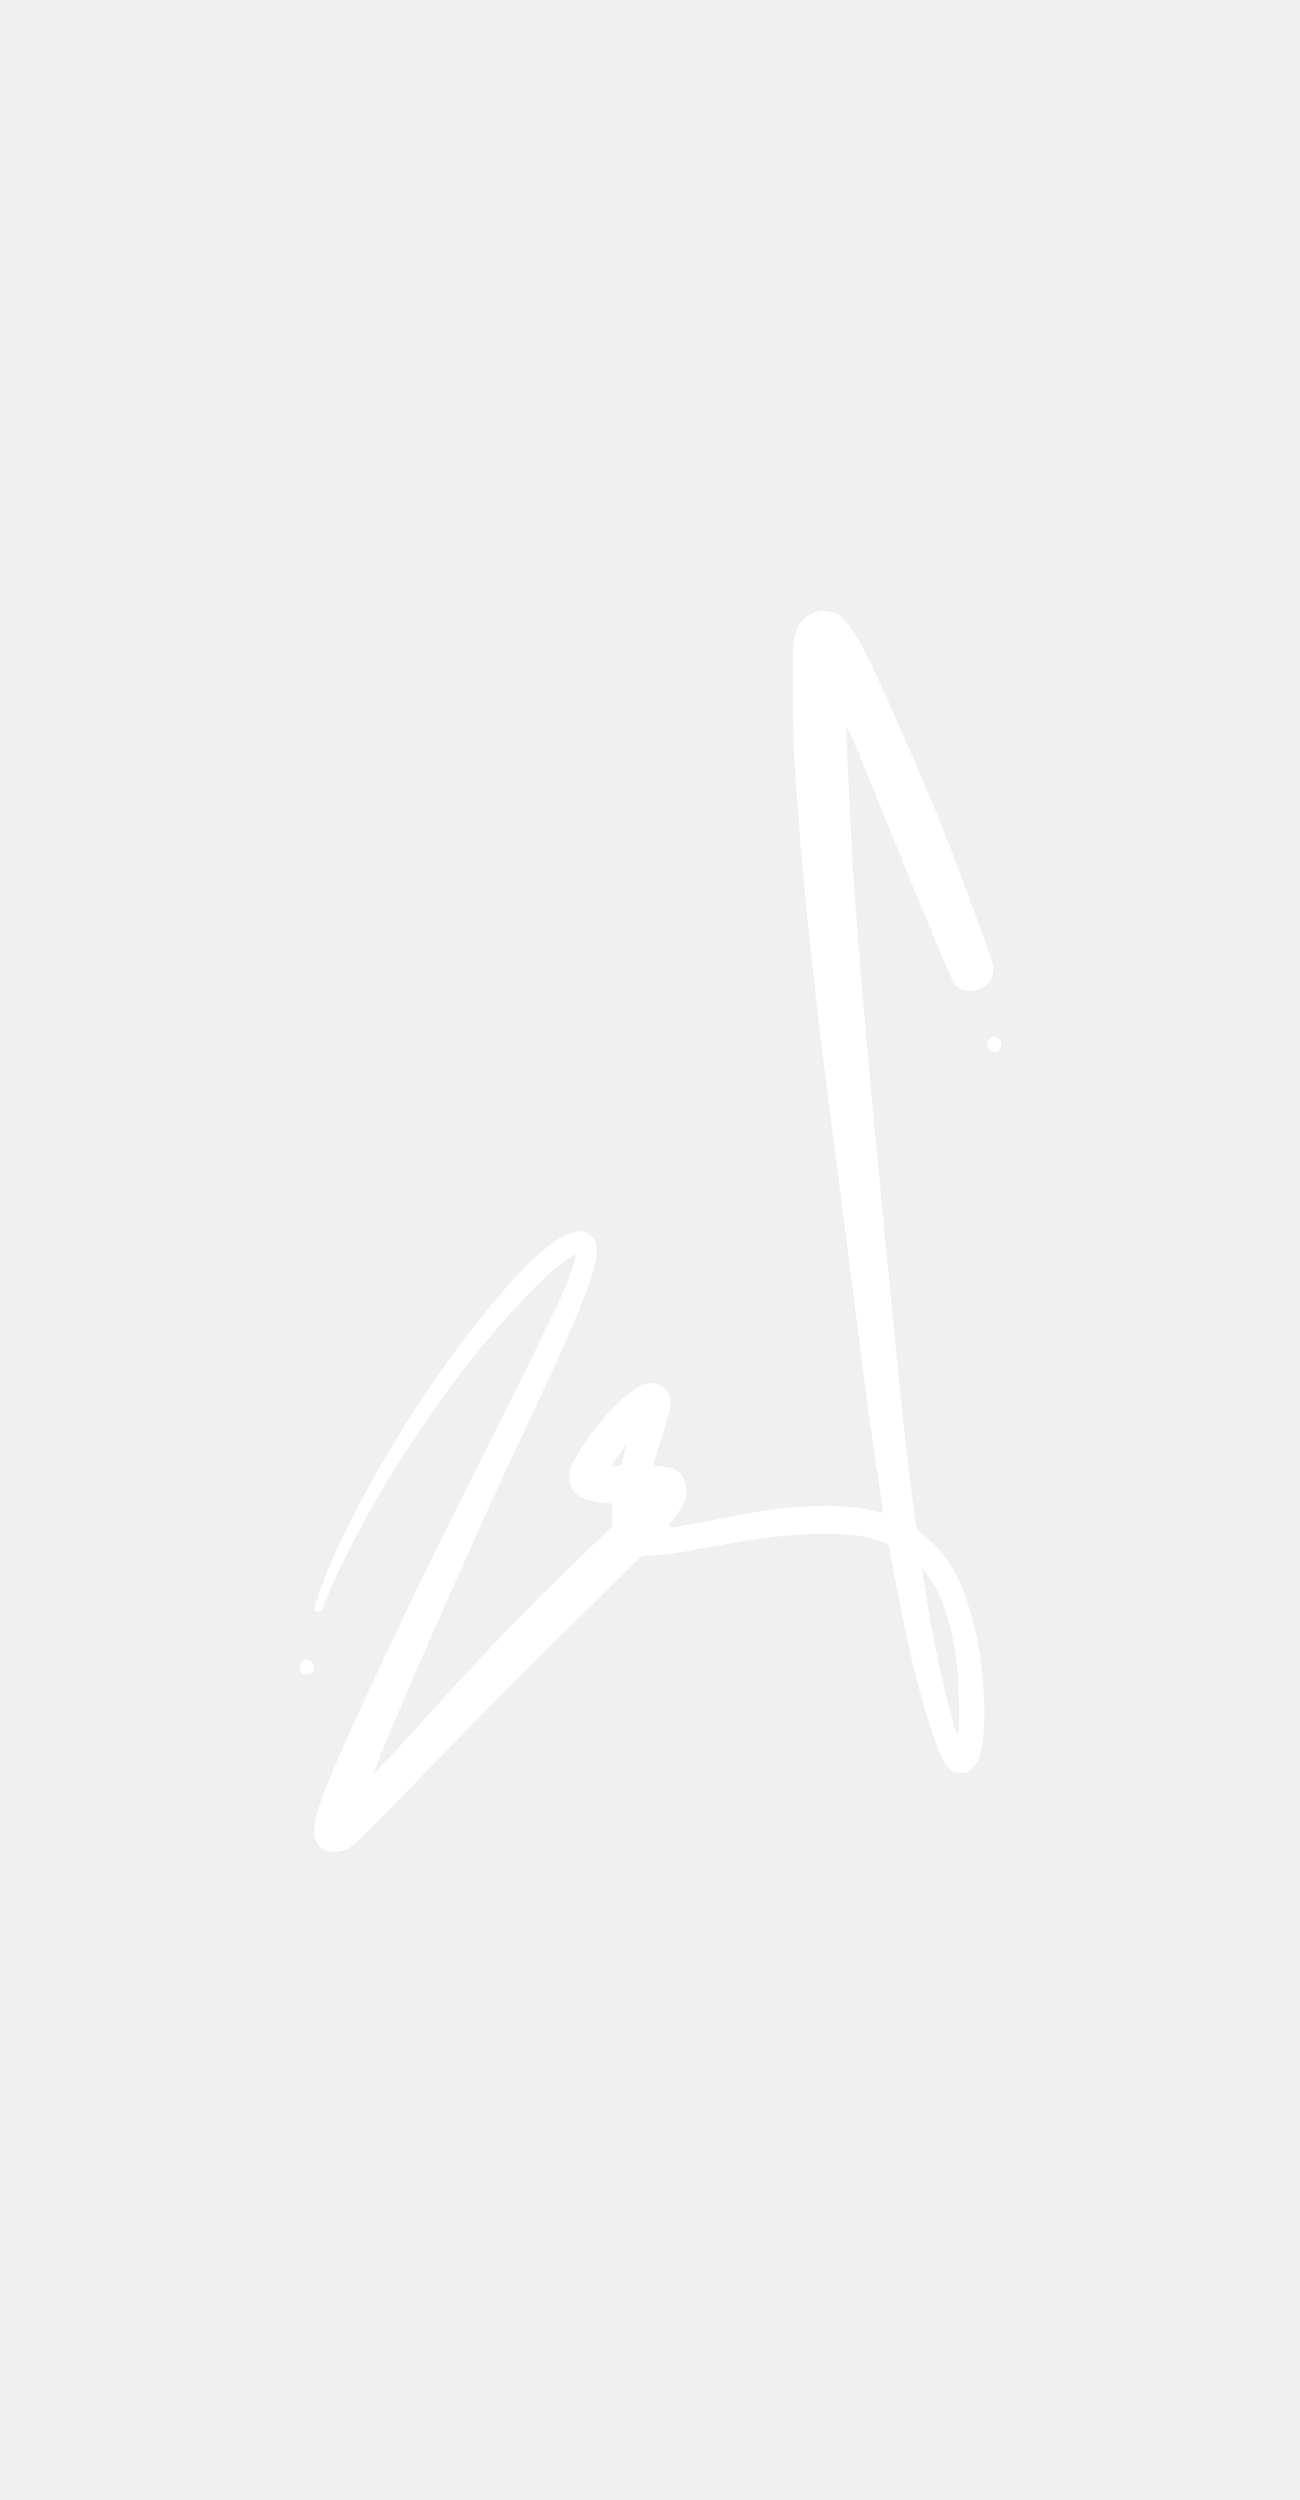
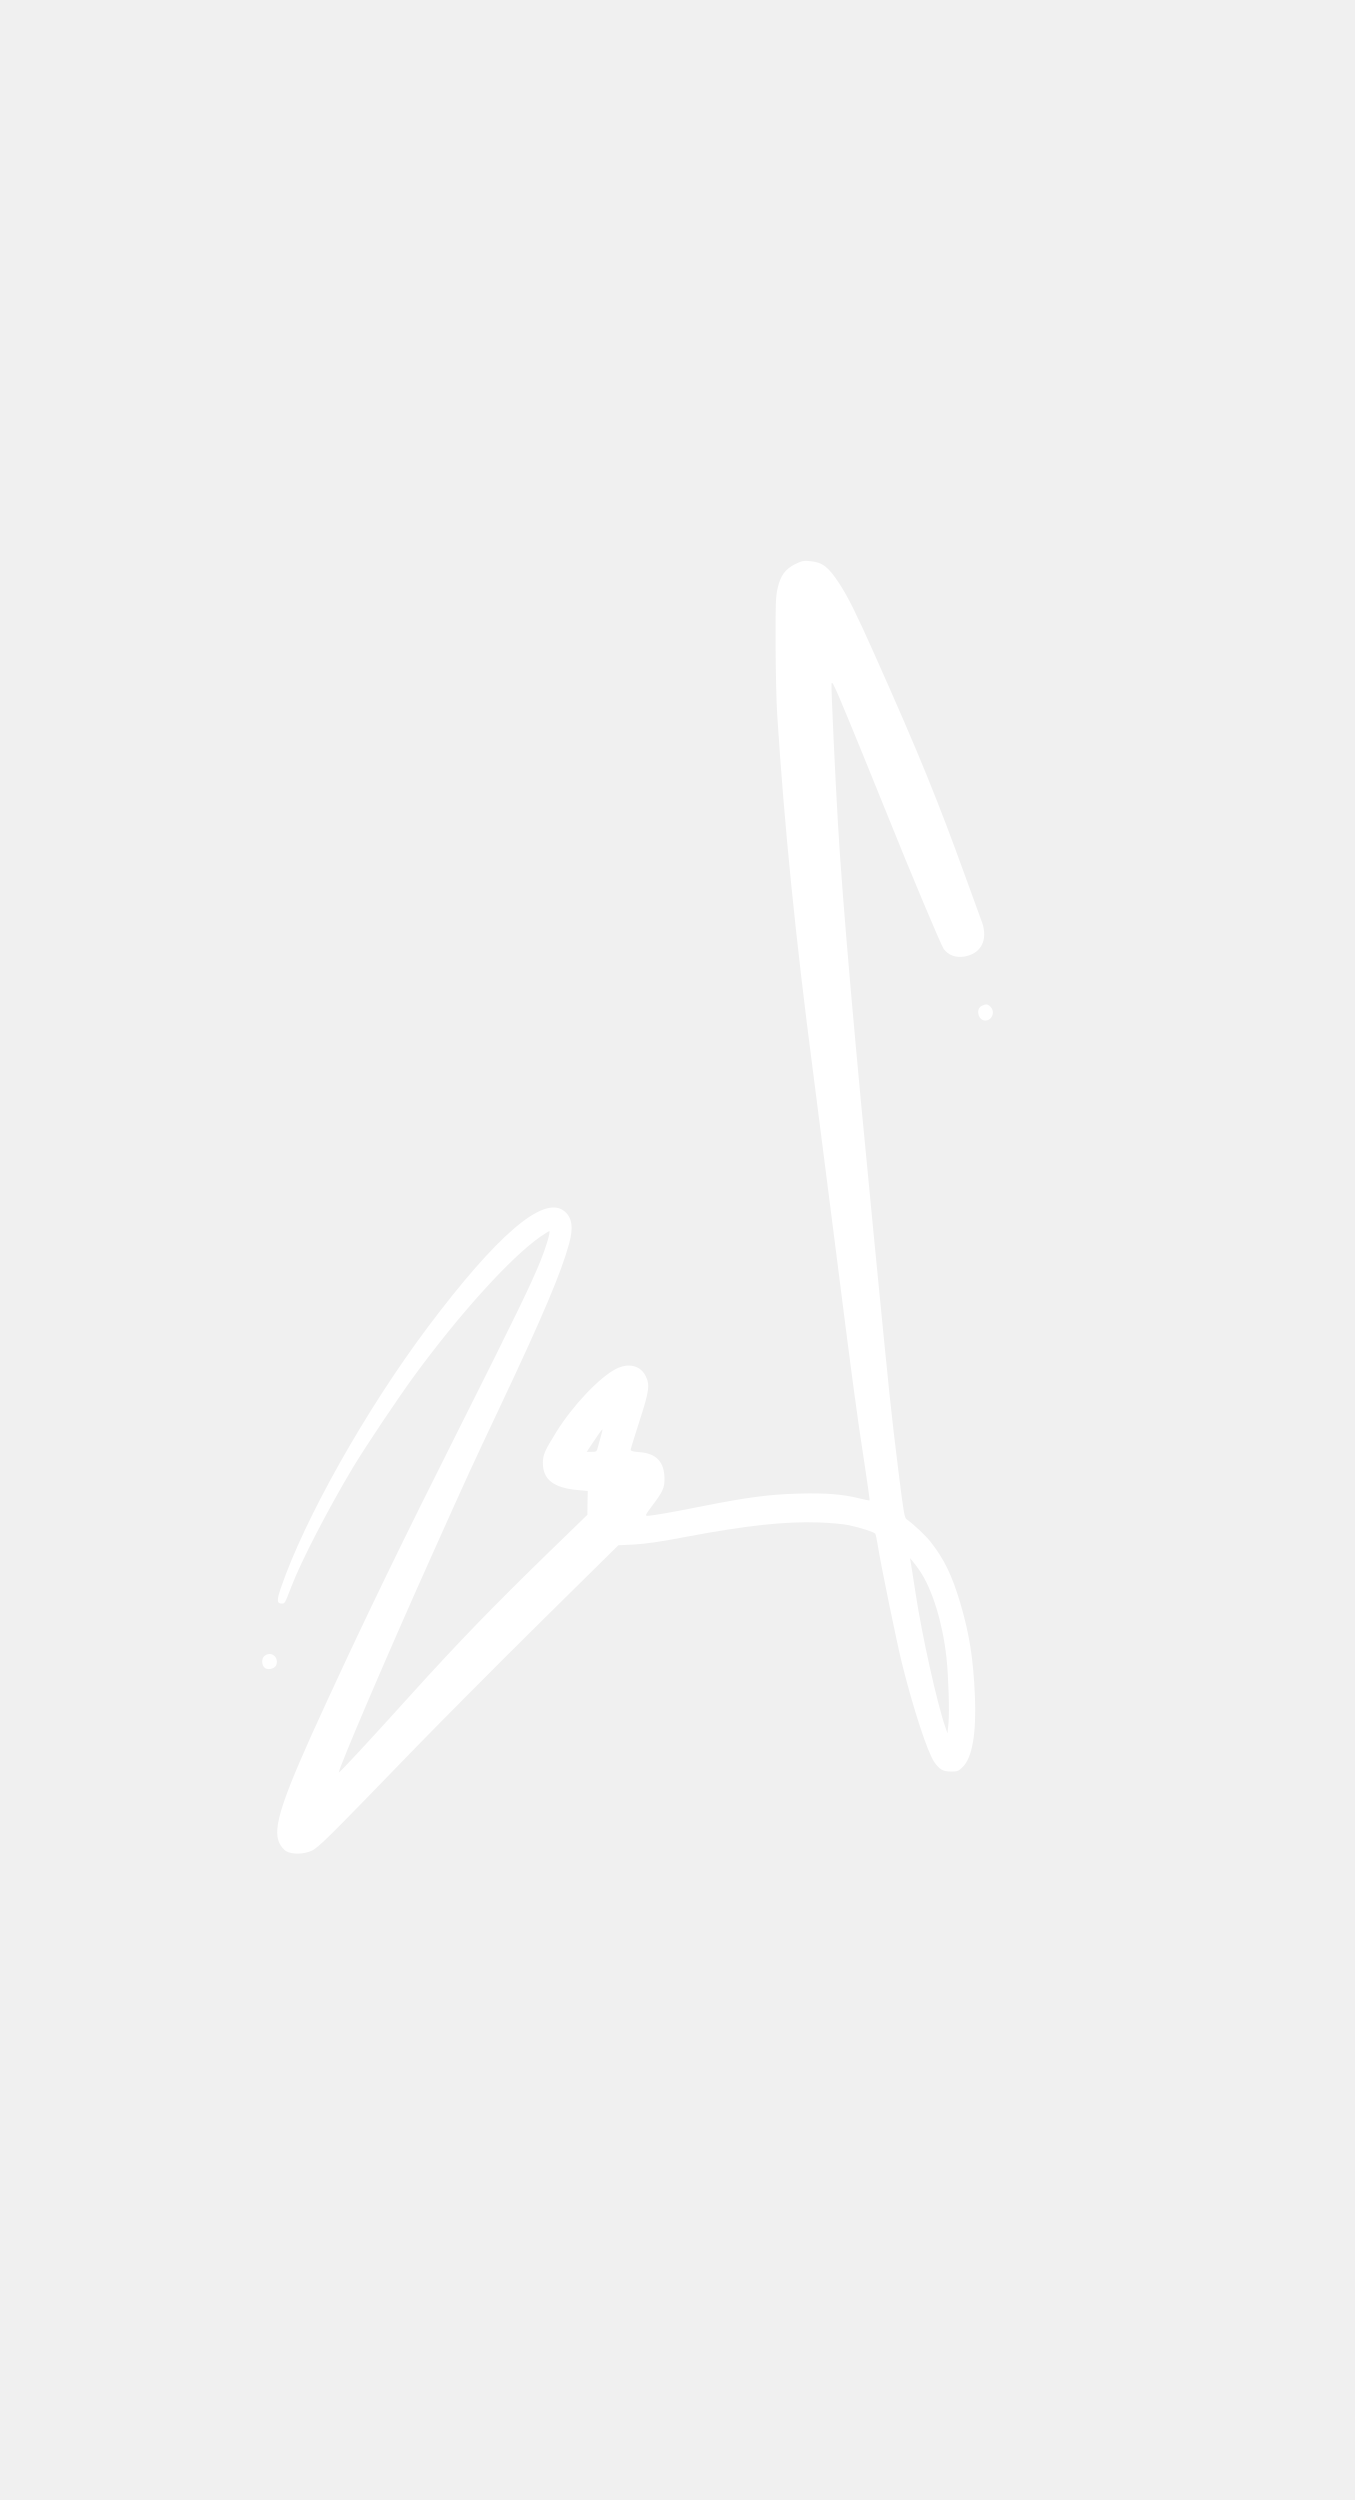
- <svg xmlns="http://www.w3.org/2000/svg" style="background-color: black;" version="1.0" width="1080pt" height="2077pt" viewBox="0 0 1080 2077" preserveAspectRatio="xMidYMid meet">
+ <svg xmlns="http://www.w3.org/2000/svg" style="background-color: black;" version="1.0" width="1080pt" height="1994pt" viewBox="40 60 1080 1994" preserveAspectRatio="xMidYMid meet">
  <g transform="translate(0,2077) scale(0.1,-0.1)" fill="#ffffff" stroke="none">
    <path d="M6745 15672 c-80 -39 -119 -91 -142 -191 -16 -66 -18 -123 -17 -451 1 -206 6 -458 13 -560 56 -877 147 -1788 286 -2850 30 -234 109 -850 175 -1370 137 -1081 172 -1346 235 -1753 24 -160 43 -292 41 -294 -2 -2 -39 5 -82 16 -131 33 -270 44 -483 38 -232 -6 -407 -29 -756 -98 -265 -53 -416 -79 -452 -79 -19 0 -14 11 44 87 79 105 93 136 93 205 0 138 -64 206 -202 216 -47 3 -68 9 -68 18 0 7 32 110 70 228 79 244 86 293 47 366 -43 81 -137 101 -235 51 -132 -68 -347 -295 -477 -506 -90 -145 -105 -179 -105 -243 0 -134 86 -200 281 -217 l77 -7 -2 -95 -1 -95 -305 -296 c-445 -433 -721 -717 -1105 -1142 -328 -363 -567 -621 -572 -617 -11 12 396 963 735 1717 302 674 312 695 562 1225 328 695 478 1049 539 1275 38 135 22 220 -48 267 -166 112 -530 -202 -1075 -927 -494 -658 -988 -1534 -1177 -2089 -32 -94 -31 -121 7 -121 27 0 24 -4 80 140 76 199 297 625 489 945 101 168 364 561 494 738 364 496 766 939 1002 1104 34 23 66 43 70 43 12 0 -26 -129 -69 -235 -78 -192 -192 -427 -653 -1345 -451 -897 -739 -1491 -1054 -2175 -359 -777 -435 -1006 -376 -1127 11 -24 35 -52 53 -63 46 -27 139 -26 203 3 55 25 129 99 829 822 211 217 661 670 1000 1005 l618 610 126 6 c91 5 211 22 423 63 475 89 779 122 1049 113 91 -3 199 -13 240 -22 92 -19 203 -55 211 -68 4 -5 12 -44 19 -86 25 -160 152 -779 195 -952 88 -354 203 -705 256 -782 43 -61 68 -76 133 -77 54 0 61 3 96 38 75 75 108 267 96 562 -13 299 -43 495 -117 745 -66 221 -127 347 -237 488 -40 50 -136 141 -192 180 -16 11 -25 66 -64 382 -64 520 -63 515 -196 1873 -154 1572 -247 2638 -285 3267 -23 385 -56 1103 -53 1138 2 27 13 8 65 -113 66 -155 277 -671 373 -911 188 -469 436 -1059 457 -1088 38 -50 95 -71 162 -61 102 17 161 82 161 179 0 28 -7 68 -15 88 -8 21 -68 187 -134 368 -225 622 -371 980 -721 1765 -149 334 -215 467 -284 573 -89 136 -134 171 -231 181 -53 6 -67 3 -120 -22z m-1550 -6949 c-7 -27 -19 -67 -25 -90 -10 -41 -12 -43 -50 -43 l-40 0 28 43 c43 66 93 137 97 137 2 0 -2 -21 -10 -47z m2542 -1083 c100 -149 182 -415 212 -692 16 -145 25 -433 16 -523 l-8 -80 -14 40 c-67 189 -191 747 -243 1094 -17 108 -32 211 -36 230 l-6 34 24 -29 c14 -16 38 -49 55 -74z" />
    <path d="M8230 12147 c-50 -25 -28 -117 28 -117 55 0 82 70 42 110 -23 23 -36 24 -70 7z" />
    <path d="M2513 6965 c-37 -26 -25 -99 17 -106 34 -7 70 11 76 38 15 60 -44 103 -93 68z" />
  </g>
</svg>
